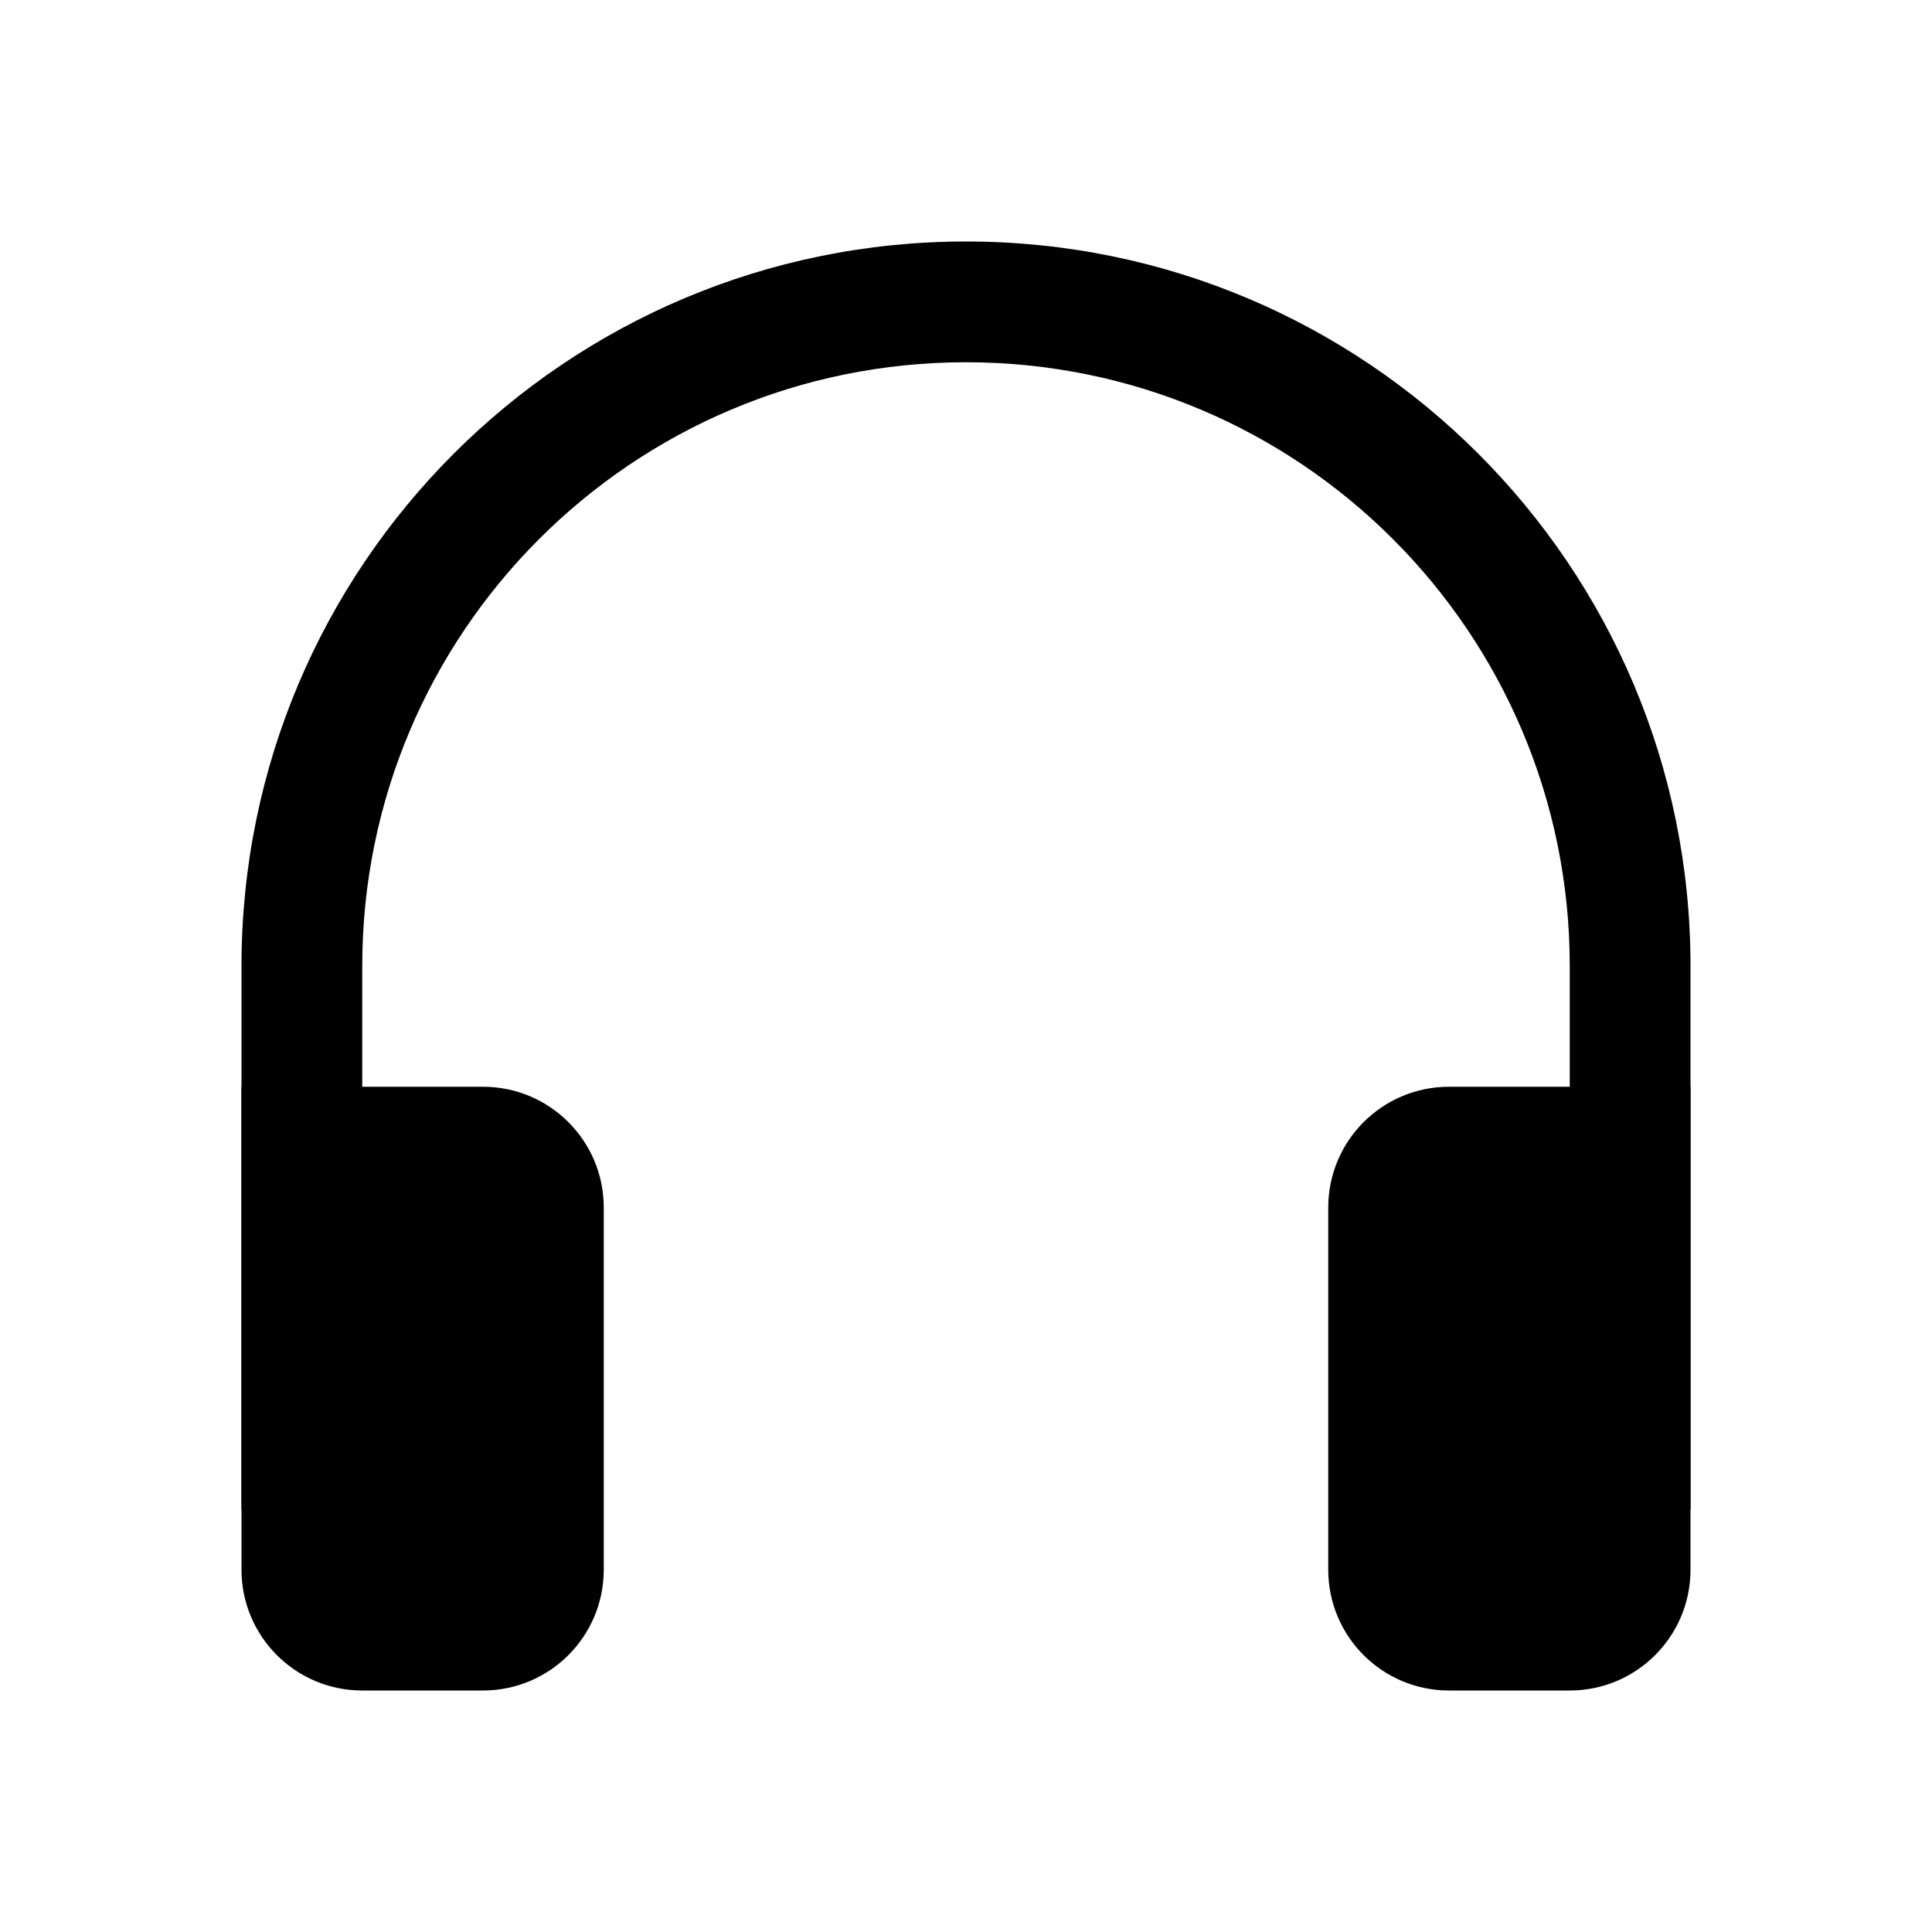
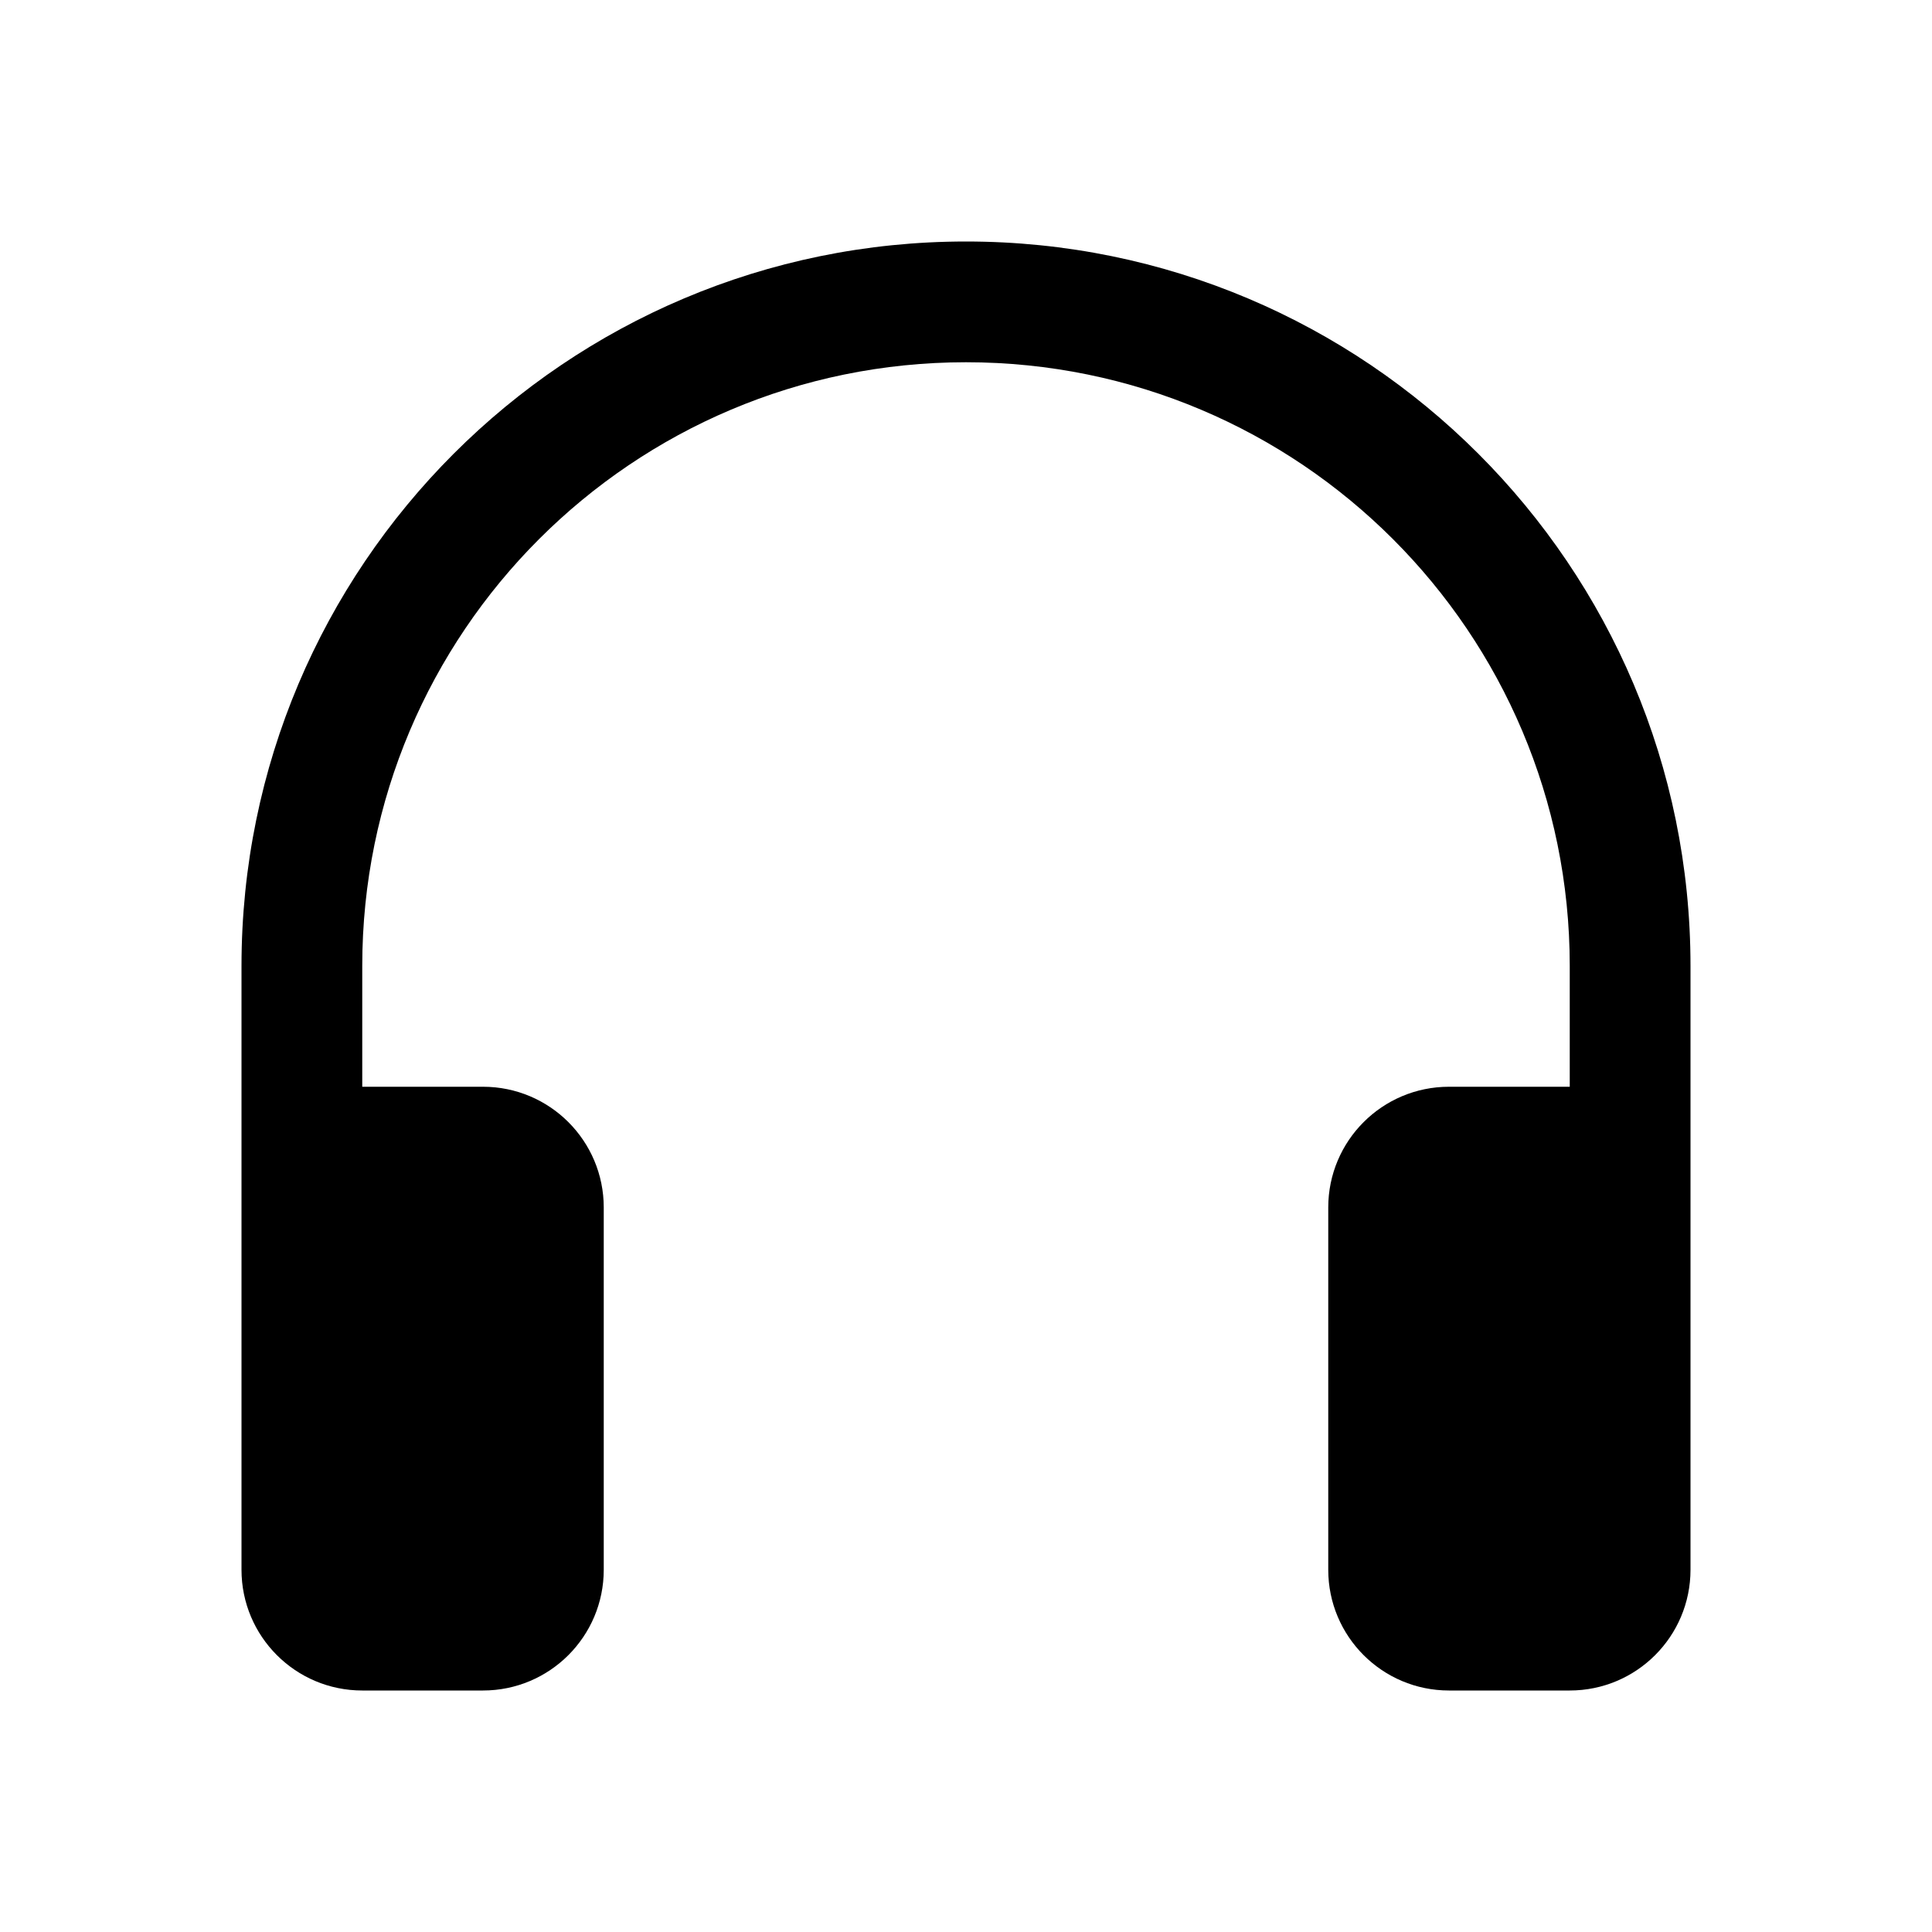
- <svg xmlns="http://www.w3.org/2000/svg" class="bi bi-headphones" width="1em" height="1em" viewBox="0 0 16 16" fill="currentColor">
-   <path fill-rule="evenodd" d="M8 3a5 5 0 0 0-5 5v4.5H2V8a6 6 0 1 1 12 0v4.5h-1V8a5 5 0 0 0-5-5z" />
-   <path d="M11 10a1 1 0 0 1 1-1h2v4a1 1 0 0 1-1 1h-1a1 1 0 0 1-1-1v-3zm-6 0a1 1 0 0 0-1-1H2v4a1 1 0 0 0 1 1h1a1 1 0 0 0 1-1v-3z" />
+ <svg xmlns="http://www.w3.org/2000/svg" width="16" height="16" fill="currentColor" class="bi bi-headphones" viewBox="0 0 16 16">
+   <path d="M8 3a5 5 0 0 0-5 5v1h1a1 1 0 0 1 1 1v3a1 1 0 0 1-1 1H3a1 1 0 0 1-1-1V8a6 6 0 1 1 12 0v5a1 1 0 0 1-1 1h-1a1 1 0 0 1-1-1v-3a1 1 0 0 1 1-1h1V8a5 5 0 0 0-5-5z" />
</svg>
